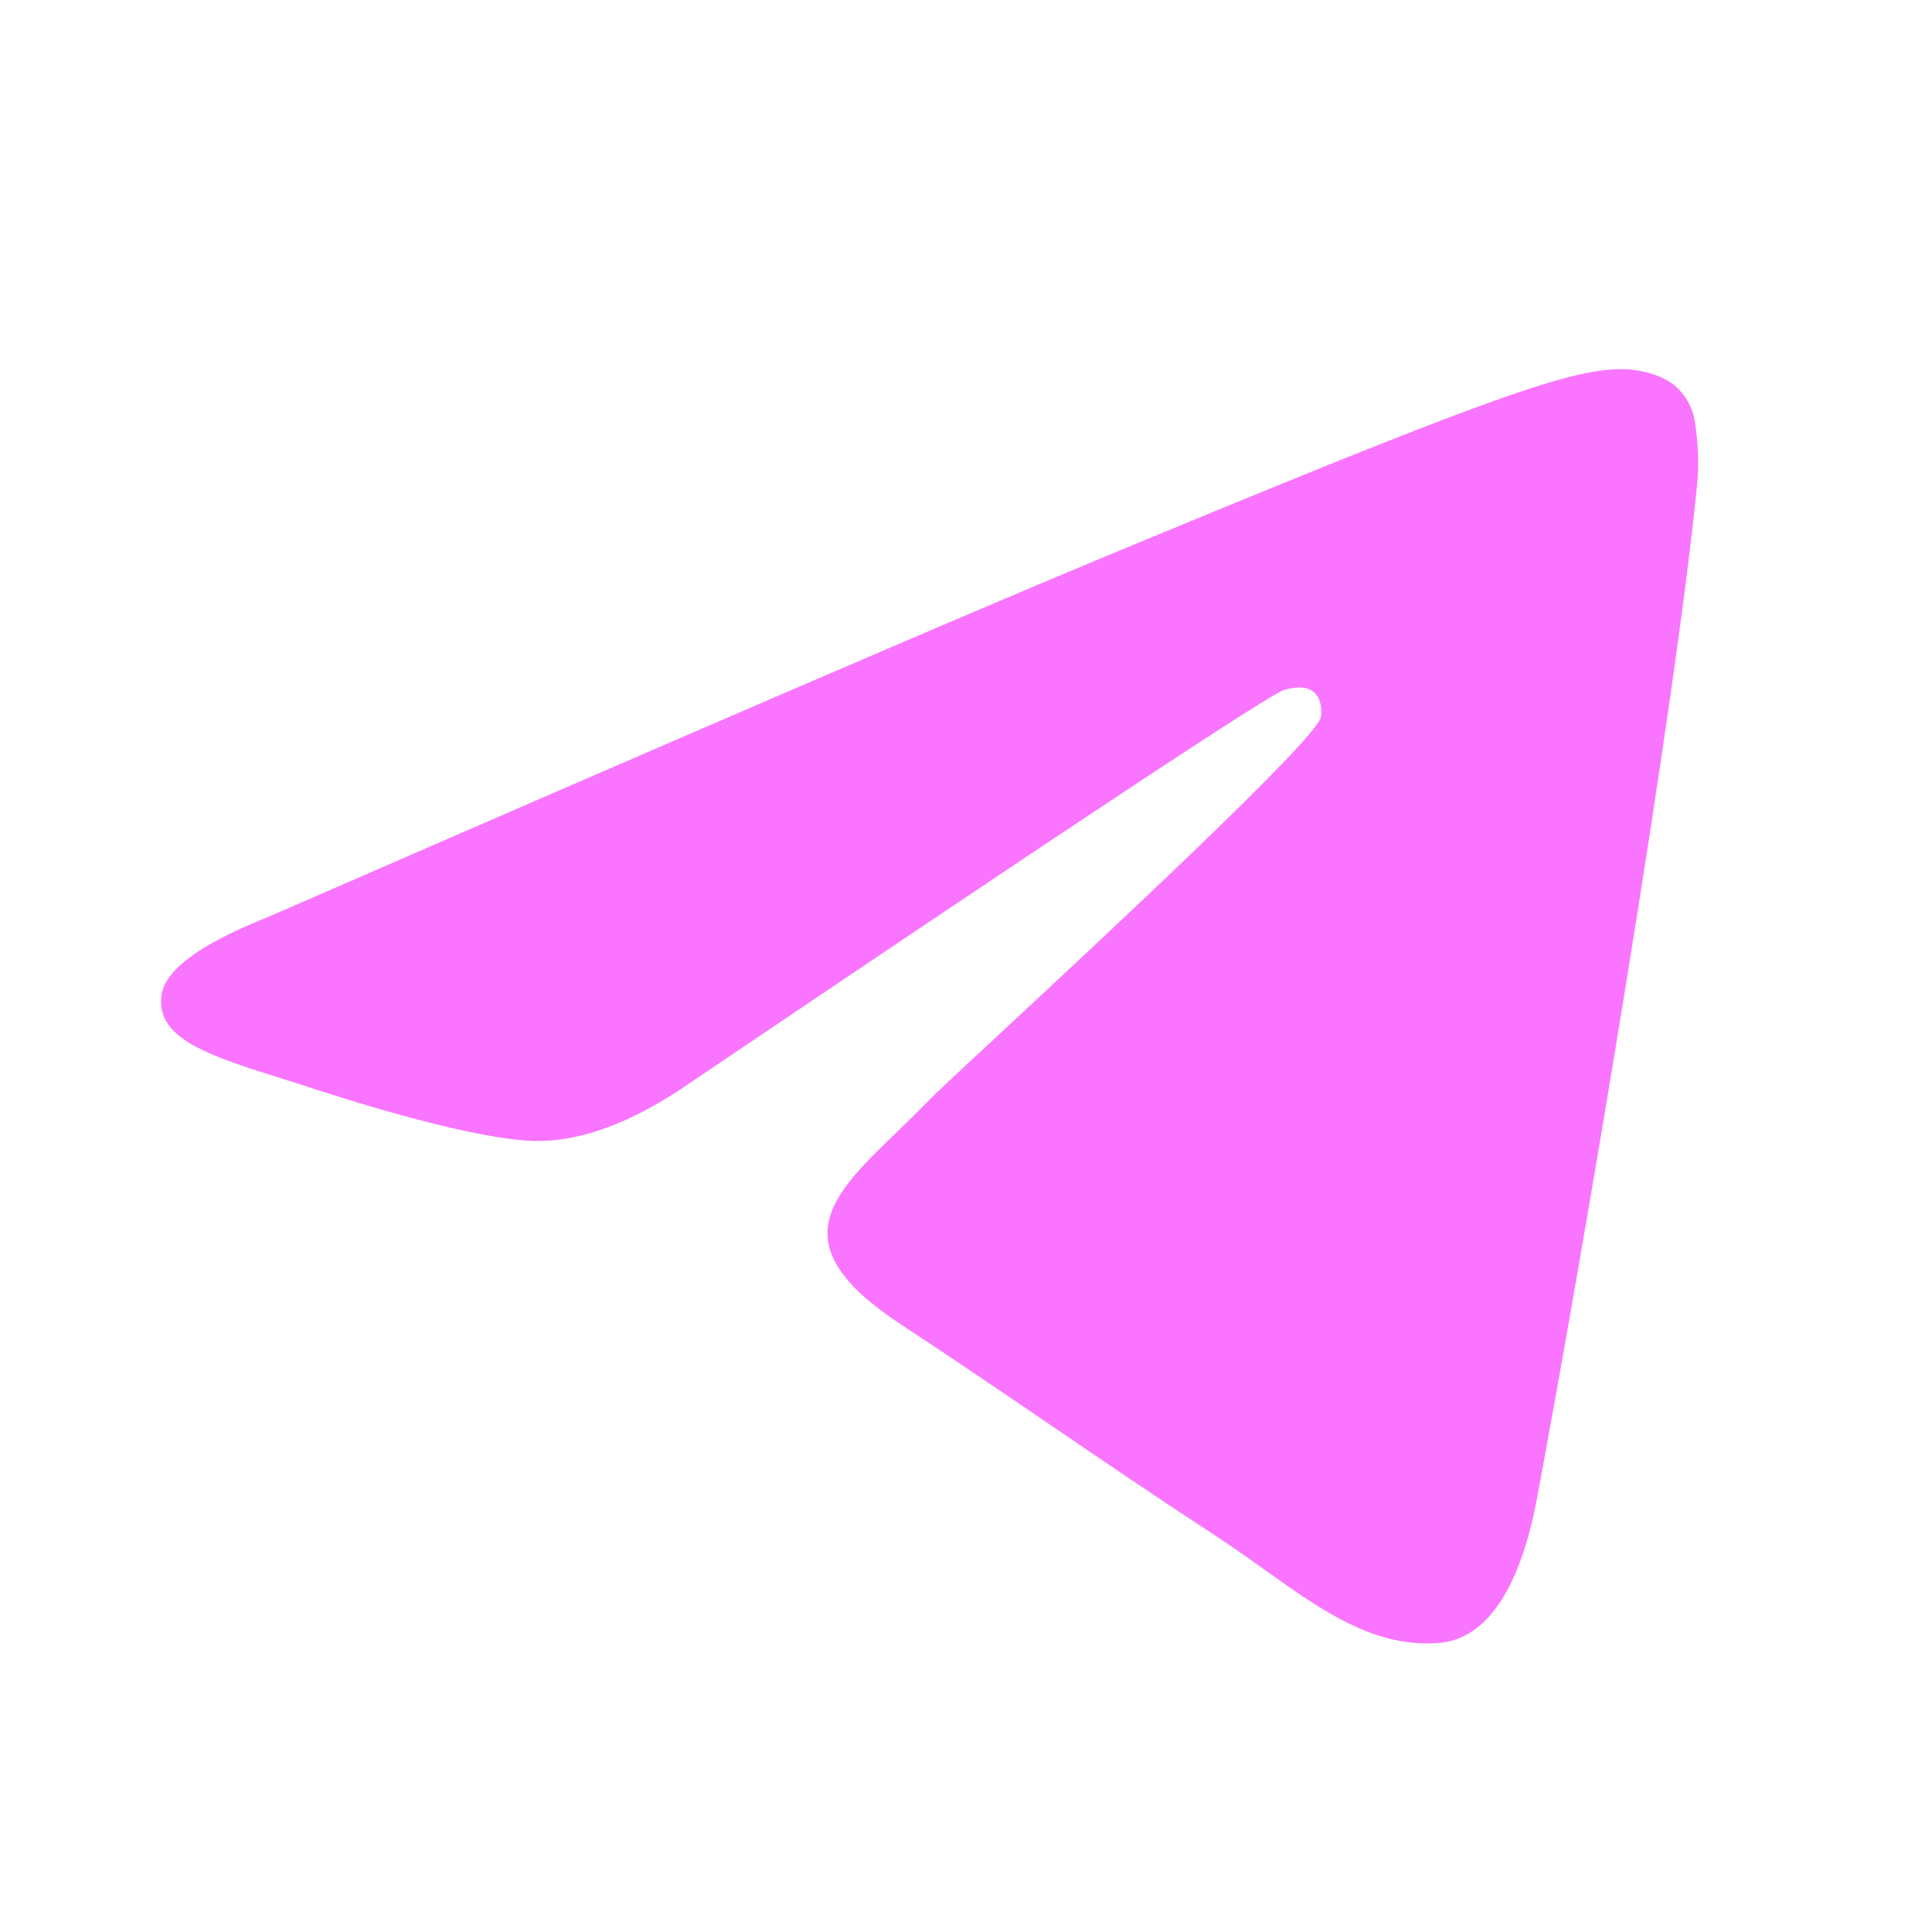
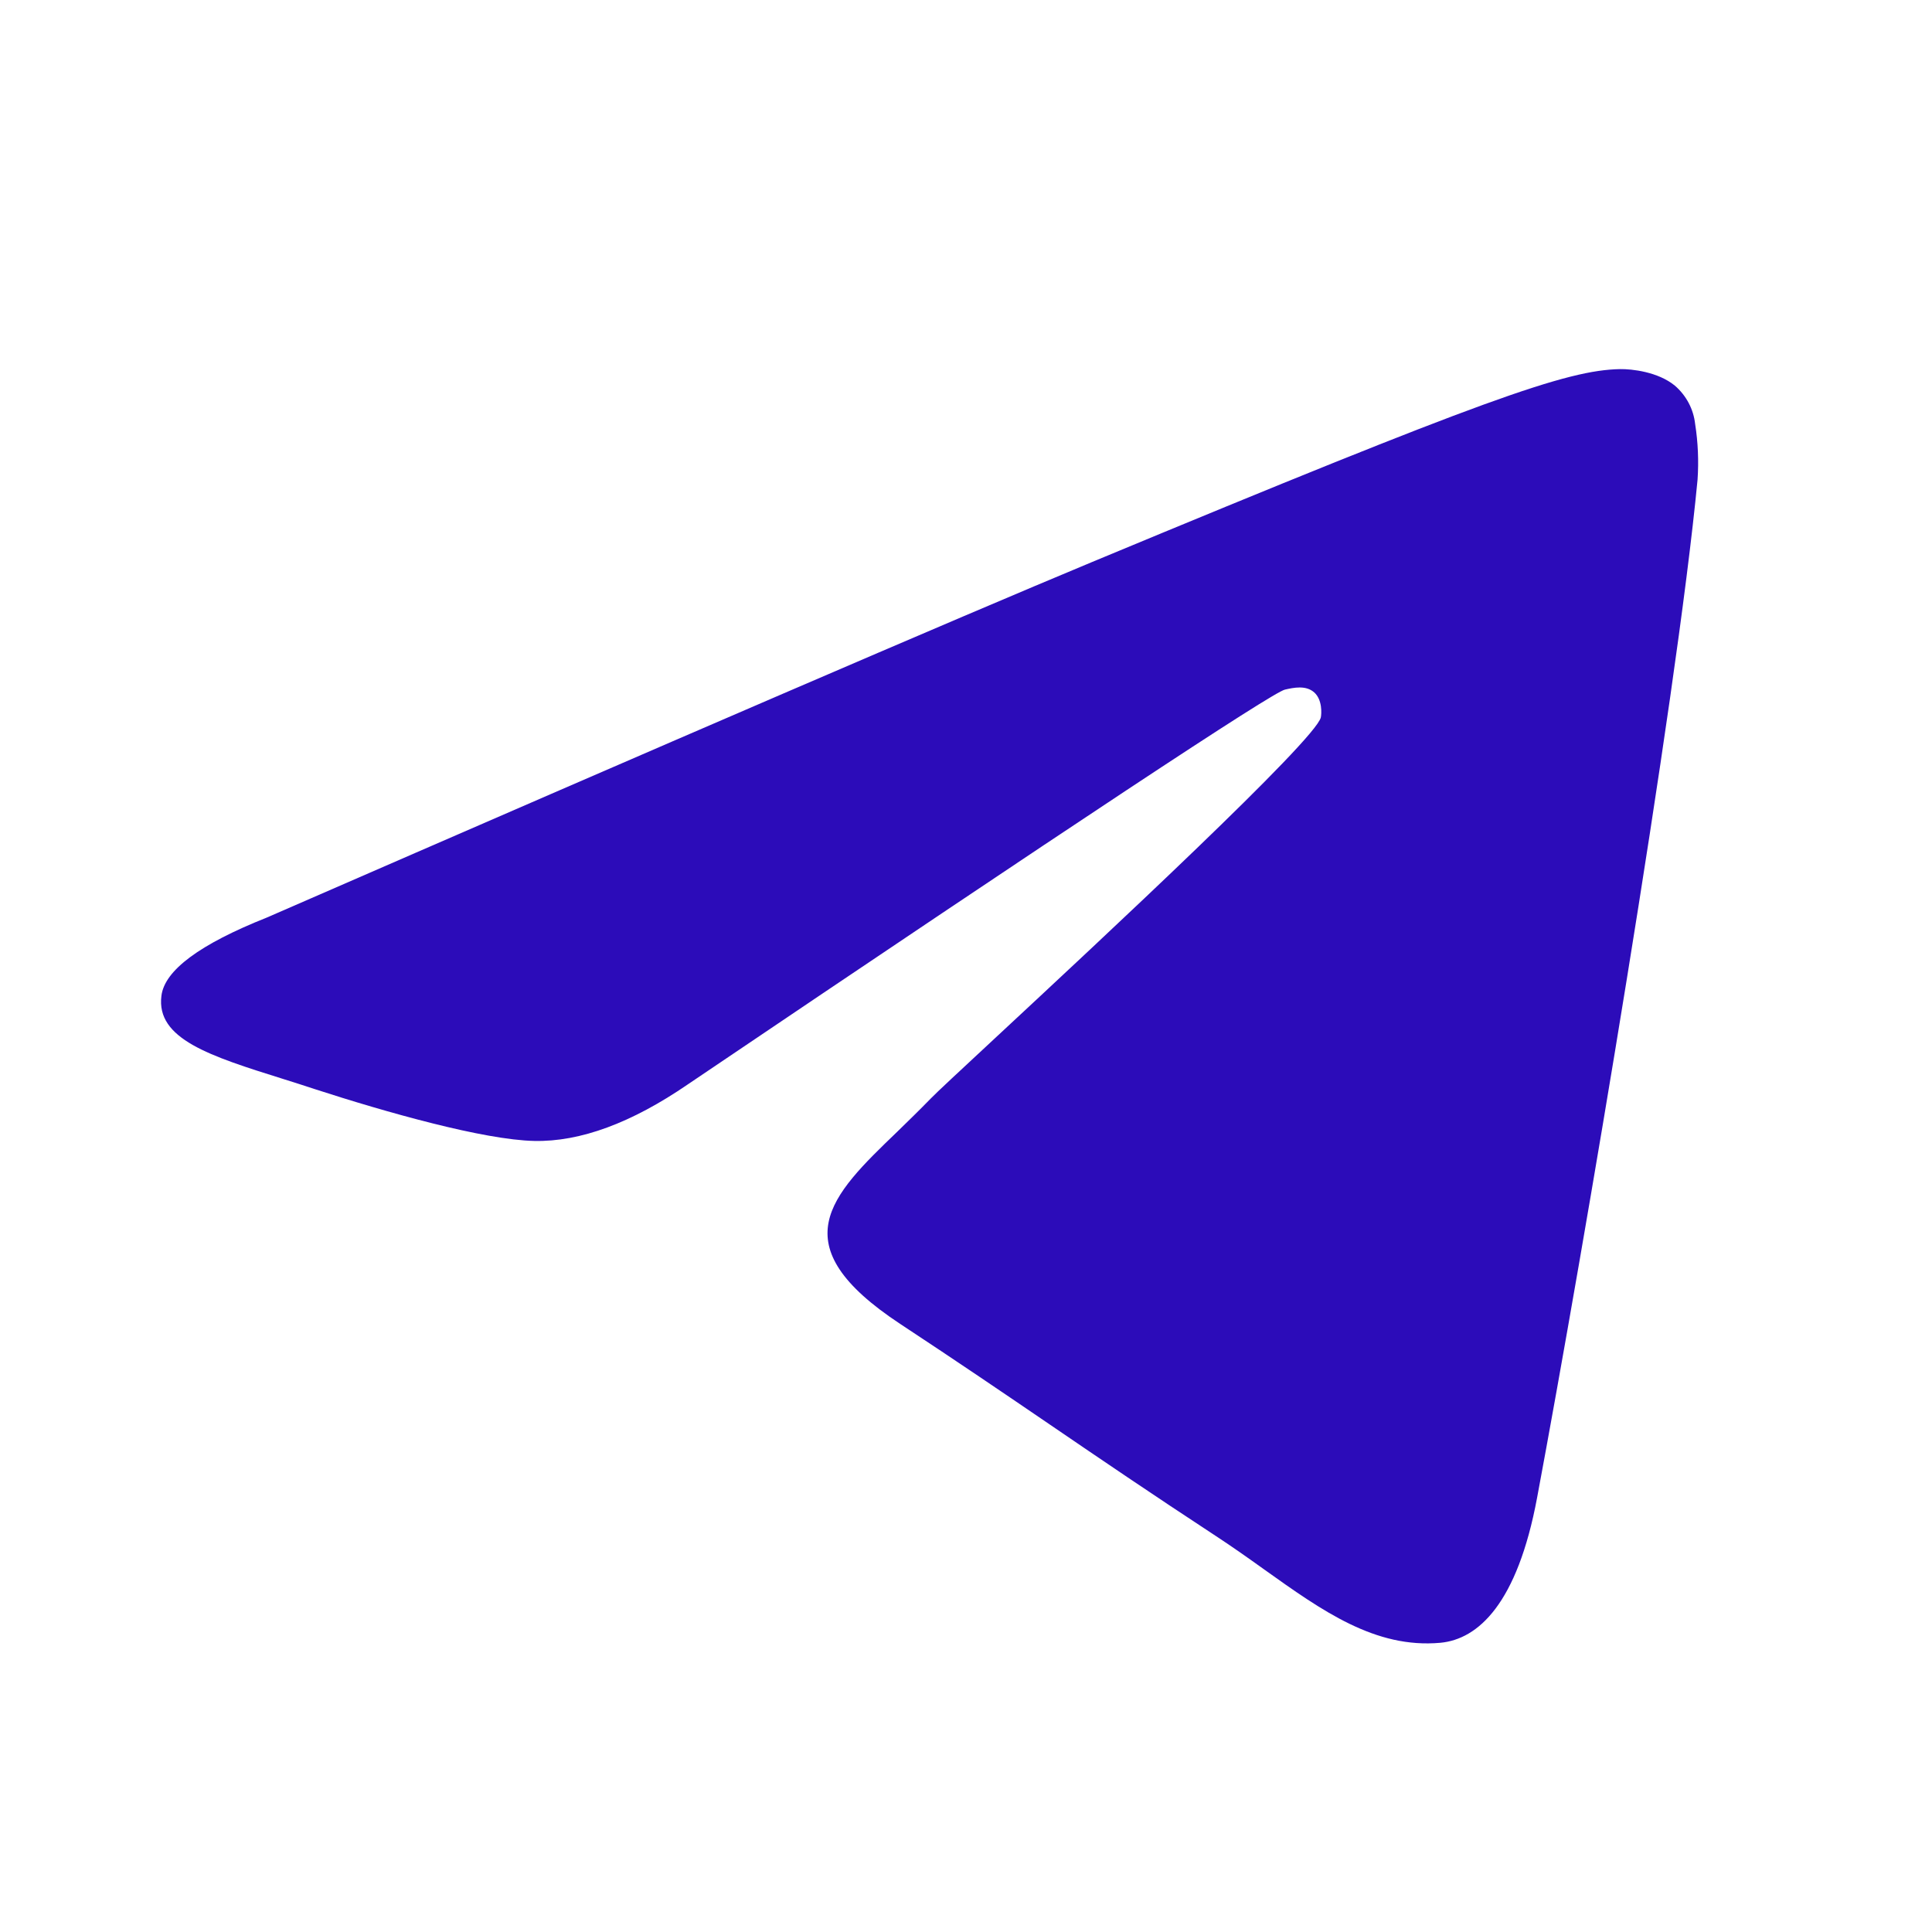
<svg xmlns="http://www.w3.org/2000/svg" width="20" height="20" viewBox="0 0 20 20" fill="none">
-   <path fill-rule="evenodd" clip-rule="evenodd" d="M2.761 9.499C2.067 9.775 1.703 10.045 1.671 10.309C1.614 10.756 2.174 10.932 2.933 11.17C3.037 11.203 3.144 11.236 3.254 11.273C4.003 11.516 5.009 11.8 5.531 11.811C6.006 11.821 6.536 11.626 7.121 11.225C11.111 8.53 13.171 7.168 13.301 7.139C13.392 7.118 13.519 7.091 13.605 7.168C13.69 7.244 13.681 7.388 13.673 7.427C13.617 7.662 11.426 9.701 10.291 10.756C9.937 11.085 9.686 11.318 9.635 11.372C9.52 11.49 9.403 11.604 9.291 11.713C8.595 12.382 8.075 12.885 9.32 13.706C9.918 14.1 10.397 14.426 10.874 14.751C11.396 15.107 11.916 15.461 12.59 15.903C12.761 16.015 12.925 16.131 13.084 16.245C13.691 16.678 14.237 17.067 14.911 17.006C15.302 16.969 15.707 16.602 15.912 15.504C16.397 12.907 17.352 7.284 17.573 4.966C17.586 4.773 17.578 4.58 17.548 4.389C17.531 4.235 17.456 4.094 17.338 3.992C17.164 3.849 16.893 3.819 16.771 3.821C16.22 3.831 15.375 4.126 11.305 5.818C9.881 6.411 7.032 7.638 2.761 9.499Z" fill="#FA75FF" />
+   <path fill-rule="evenodd" clip-rule="evenodd" d="M2.761 9.499C2.067 9.775 1.703 10.045 1.671 10.309C1.614 10.756 2.174 10.932 2.933 11.17C3.037 11.203 3.144 11.236 3.254 11.273C4.003 11.516 5.009 11.8 5.531 11.811C6.006 11.821 6.536 11.626 7.121 11.225C11.111 8.53 13.171 7.168 13.301 7.139C13.392 7.118 13.519 7.091 13.605 7.168C13.69 7.244 13.681 7.388 13.673 7.427C13.617 7.662 11.426 9.701 10.291 10.756C9.937 11.085 9.686 11.318 9.635 11.372C9.52 11.49 9.403 11.604 9.291 11.713C8.595 12.382 8.075 12.885 9.32 13.706C9.918 14.1 10.397 14.426 10.874 14.751C11.396 15.107 11.916 15.461 12.59 15.903C12.761 16.015 12.925 16.131 13.084 16.245C13.691 16.678 14.237 17.067 14.911 17.006C15.302 16.969 15.707 16.602 15.912 15.504C16.397 12.907 17.352 7.284 17.573 4.966C17.586 4.773 17.578 4.58 17.548 4.389C17.531 4.235 17.456 4.094 17.338 3.992C17.164 3.849 16.893 3.819 16.771 3.821C16.22 3.831 15.375 4.126 11.305 5.818C9.881 6.411 7.032 7.638 2.761 9.499Z" fill="#2C0CB9" />
</svg>
